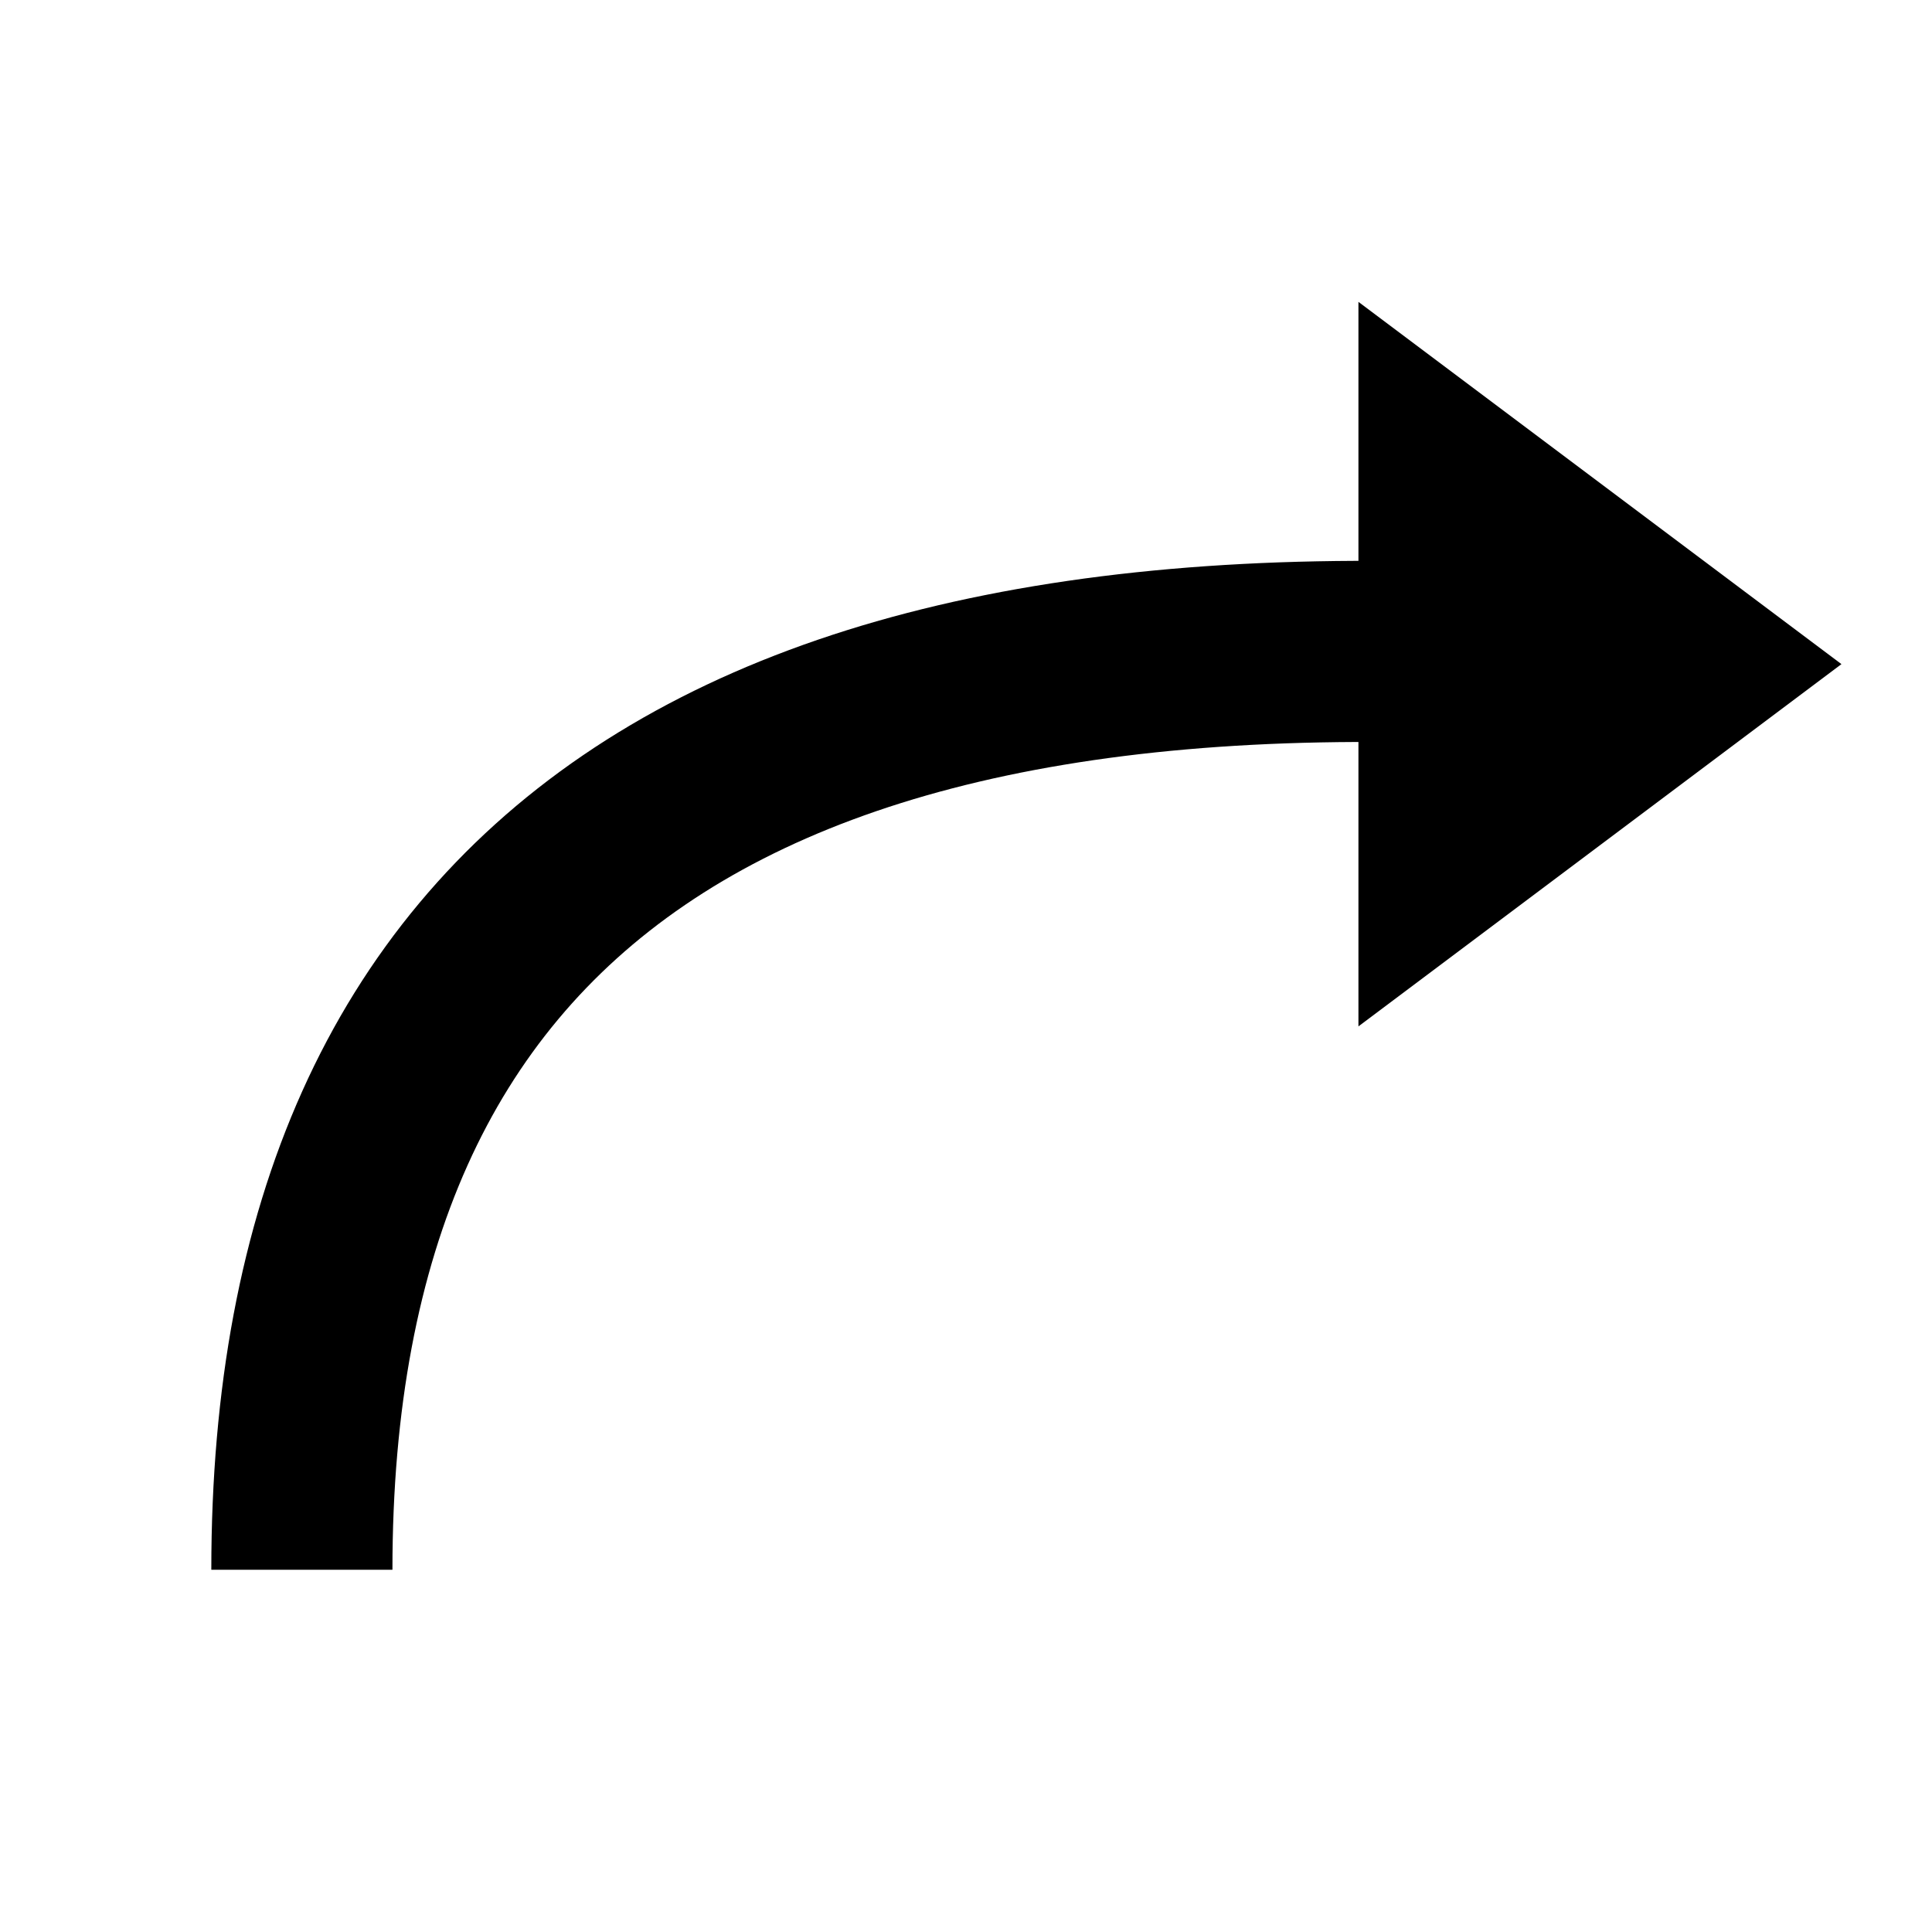
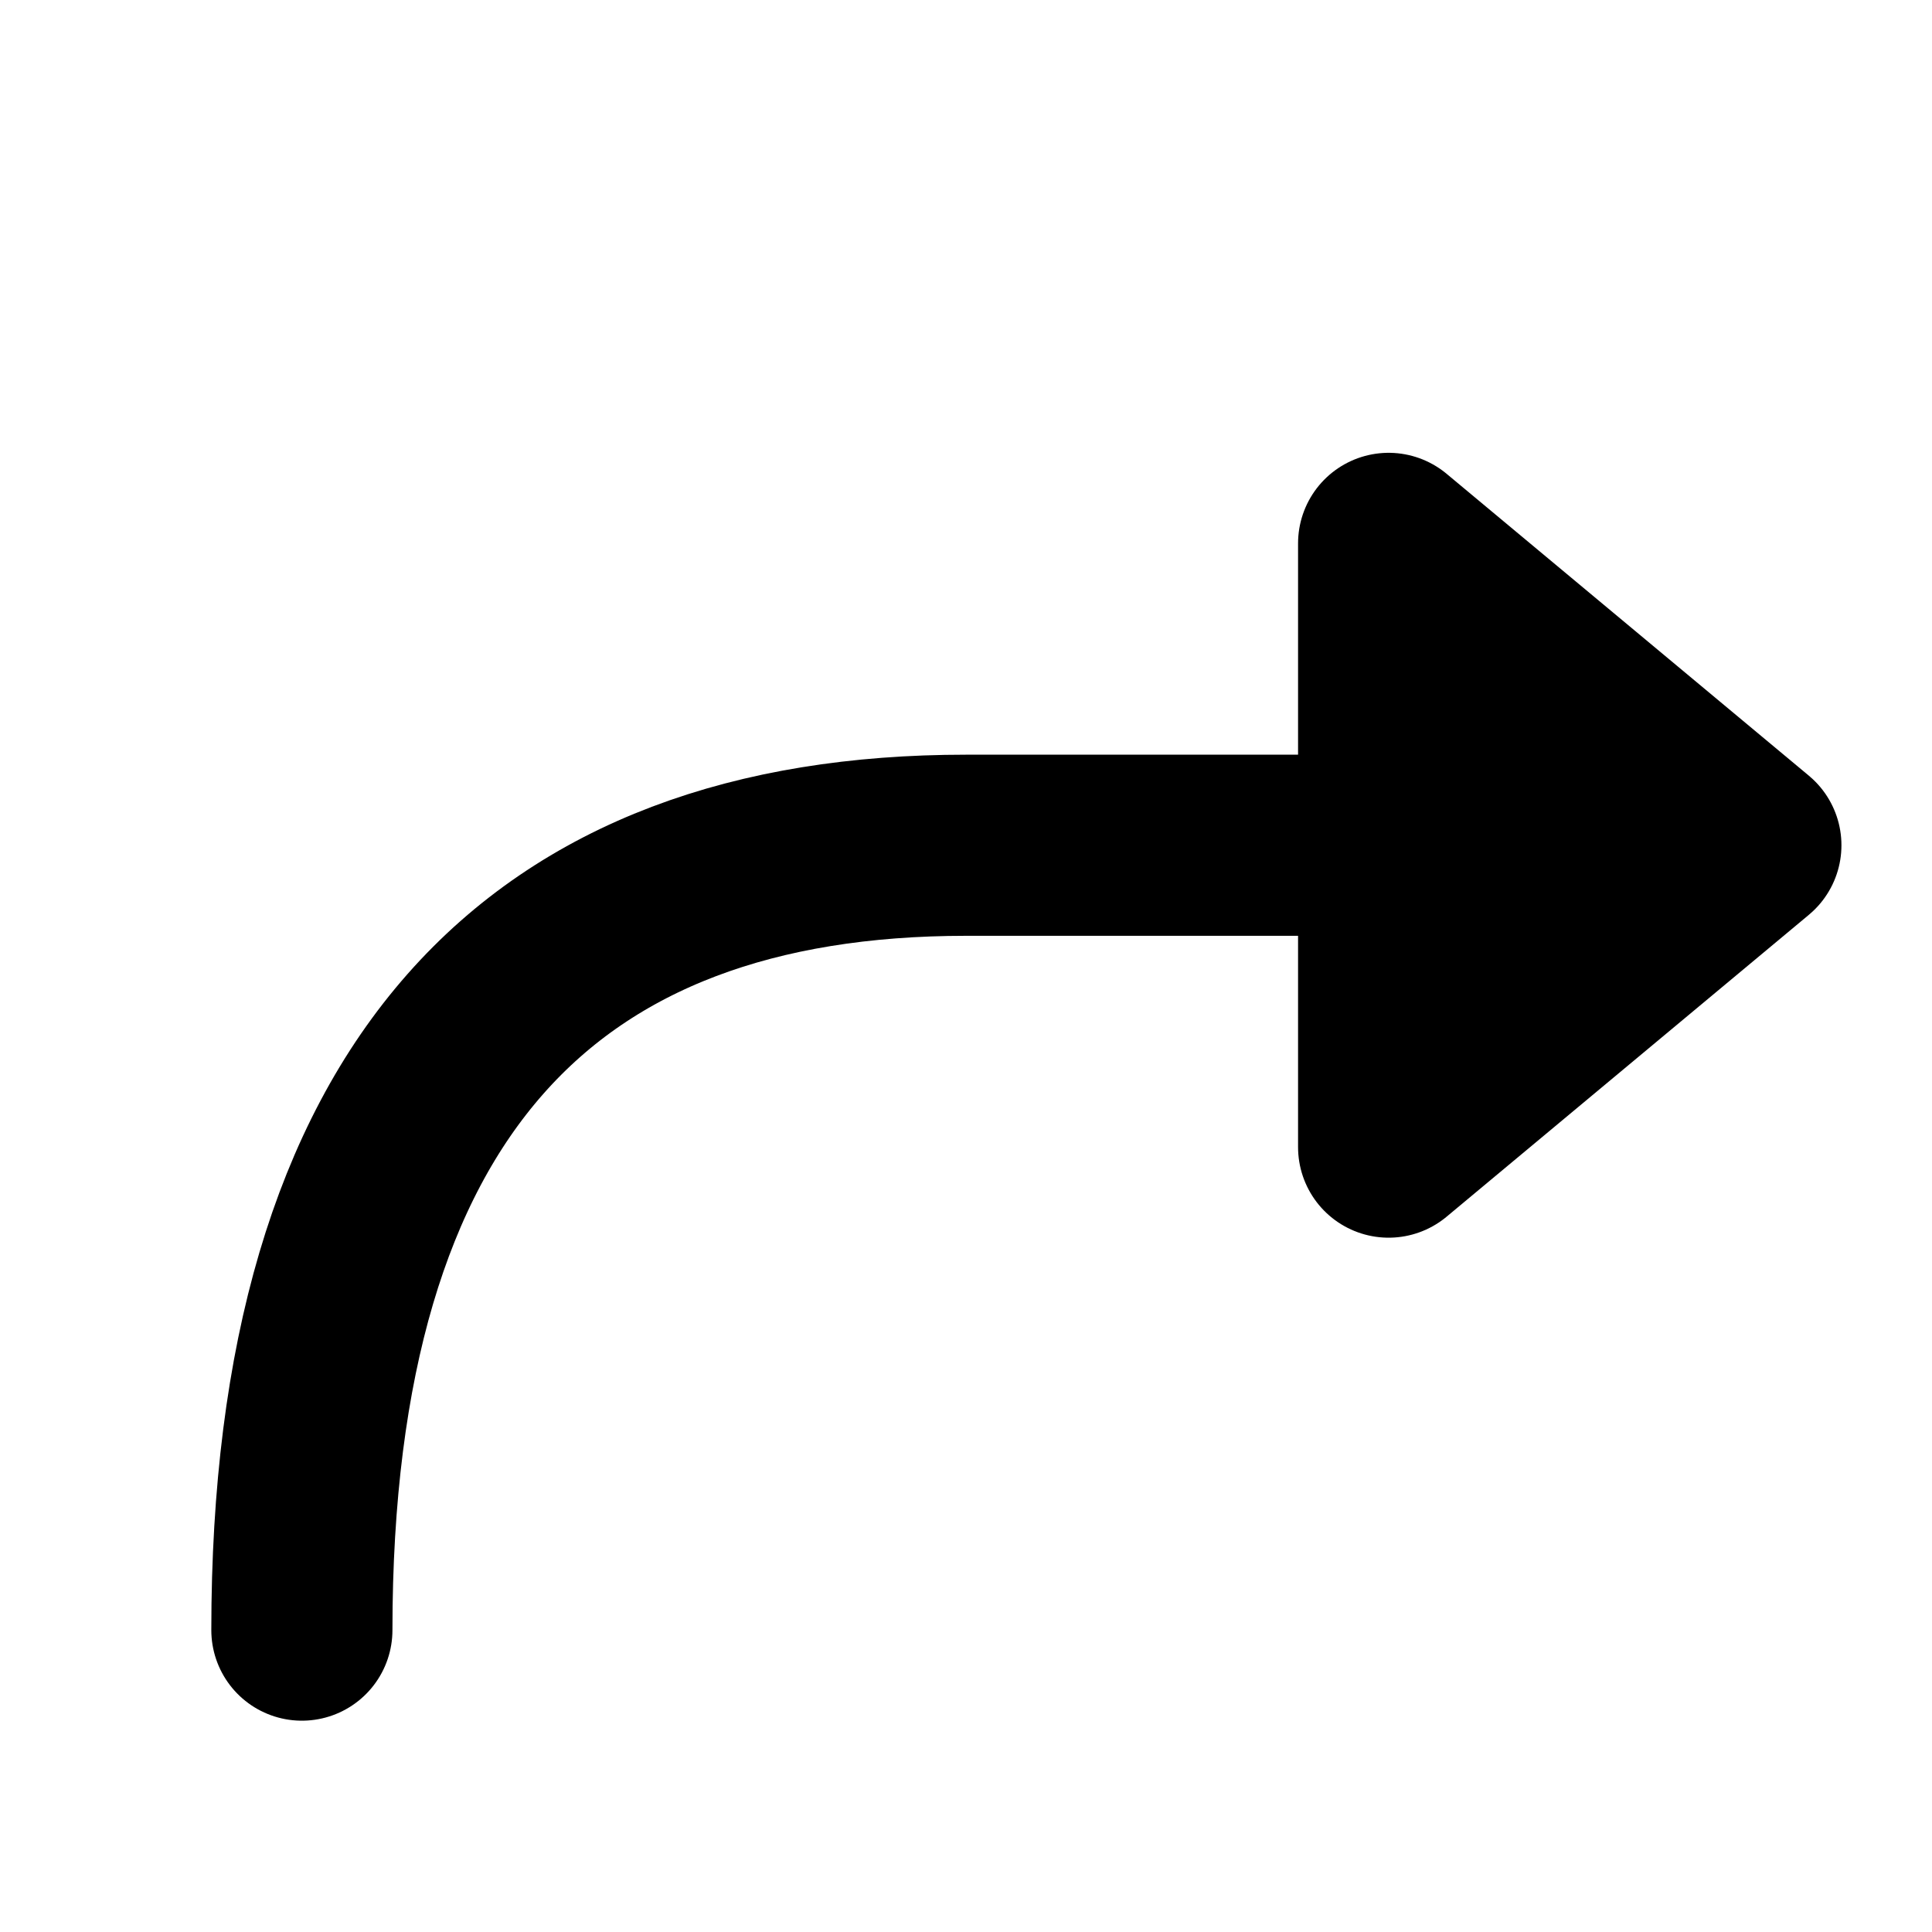
- <svg xmlns="http://www.w3.org/2000/svg" viewBox="0 0 32 32" font-family="sans-serif">
-   <path fill="rgb(0,0,0)" fill-opacity="0" stroke="rgb(0,0,0)" stroke-opacity="1" stroke-width="3" d="M5,26 q0,-17 22,-15" />
-   <path fill="rgb(0,0,0)" fill-opacity="1" stroke="rgb(0,0,0)" stroke-opacity="1" stroke-width="3" d="M28,11 l-4,3 l0,-6 Z" />
+ <svg xmlns="http://www.w3.org/2000/svg" font-family="Arial" viewBox="0 0 32 32" width="32" height="32">
+   <rect width="32" height="32" fill="none" stroke="none" />
+   <g>
+     <g fill="none">
+       <path d="M 5 27 C 5 18 9 14 16 14 L 28 14" stroke="#000000" stroke-width="3" stroke-linecap="round" stroke-linejoin="round" />
+     </g>
+     <g fill="#000000" stroke="#000000" stroke-width="3" stroke-linecap="round" stroke-linejoin="round" />
+   </g>
+   <path transform="matrix(1 0 0 1 23 9)" d="M 6 5 L 0 10 L 0 0 L 6 5 Z" fill-rule="evenodd" fill="#000000" stroke="#000000" stroke-width="3" stroke-linecap="round" stroke-linejoin="round" />
</svg>
